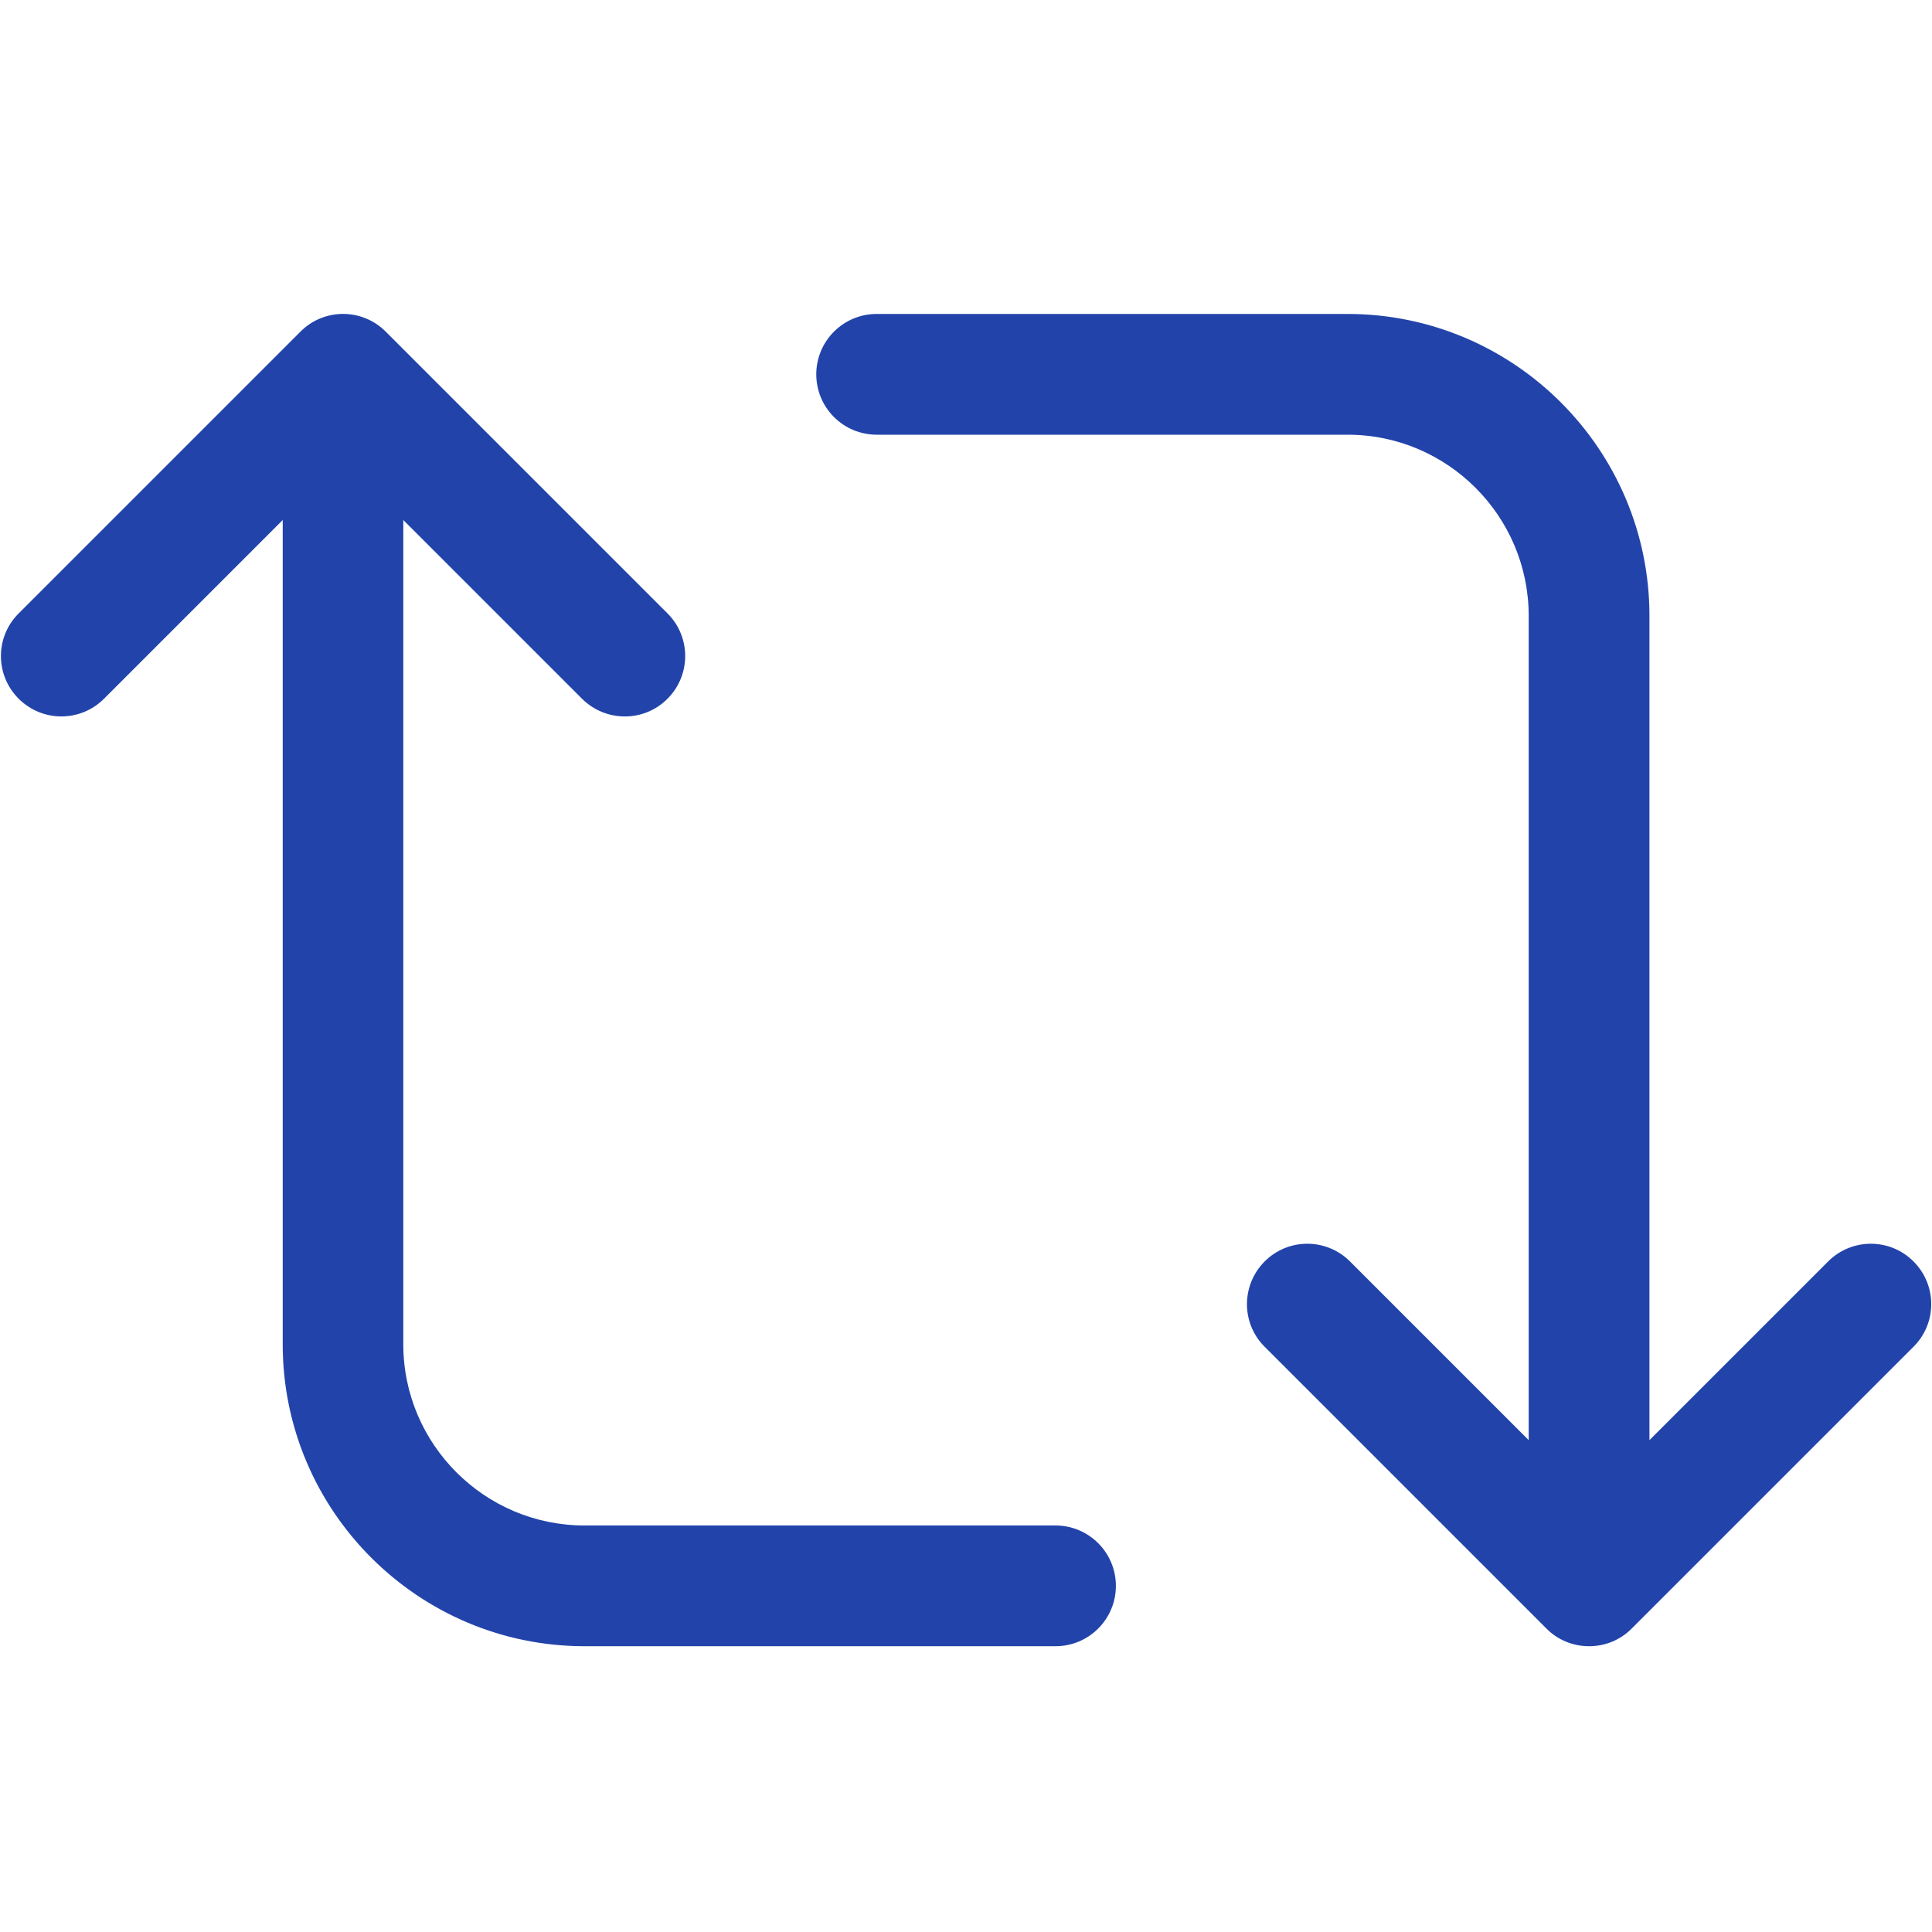
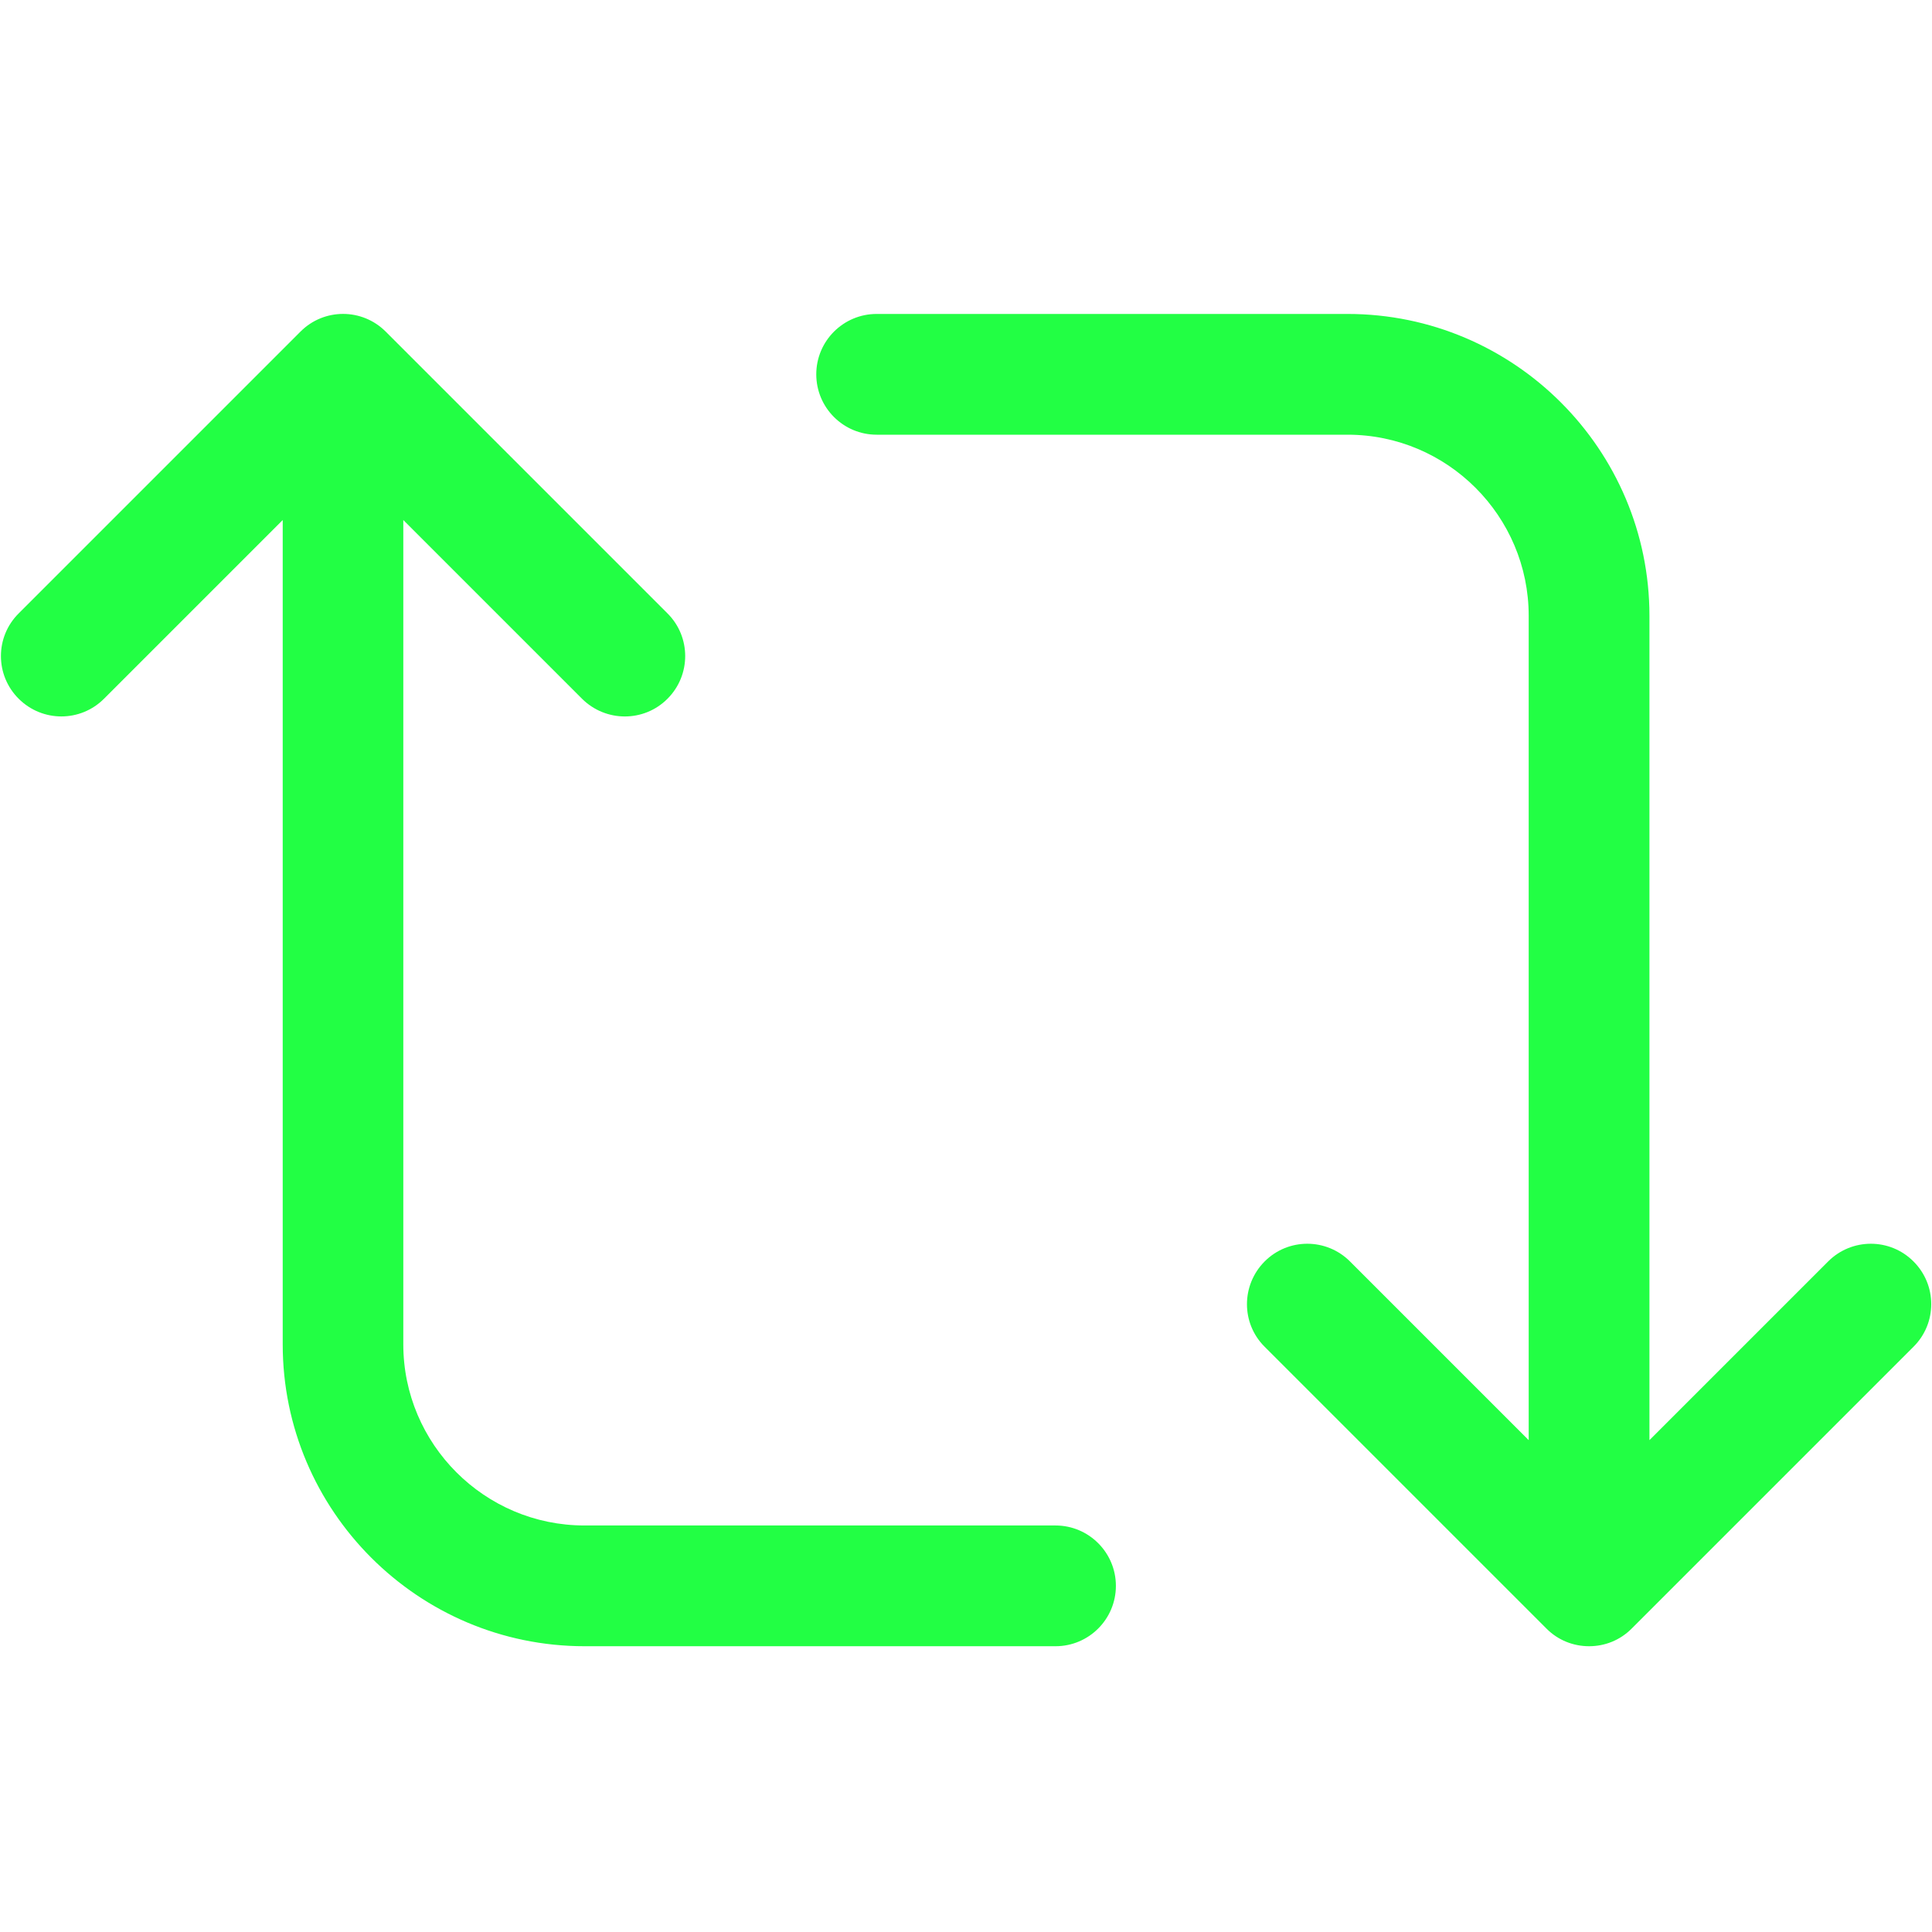
<svg xmlns="http://www.w3.org/2000/svg" width="24" height="24" viewBox="0 0 24 24" fill="none">
-   <path d="M23.77 15.67C23.478 15.377 23.003 15.377 22.71 15.67L20.49 17.89V7.65C20.49 5.582 18.807 3.9 16.74 3.9H10.89C10.476 3.9 10.14 4.236 10.14 4.65C10.14 5.064 10.476 5.4 10.89 5.4H16.74C17.98 5.4 18.99 6.41 18.99 7.65V17.89L16.77 15.67C16.477 15.377 16.002 15.377 15.71 15.67C15.418 15.963 15.416 16.438 15.71 16.73L19.21 20.23C19.355 20.377 19.547 20.45 19.74 20.45C19.933 20.45 20.123 20.378 20.27 20.23L23.77 16.73C24.064 16.438 24.064 15.963 23.77 15.67ZM13.11 18.95H7.26C6.02 18.95 5.01 17.94 5.01 16.7V6.46L7.23 8.68C7.378 8.827 7.57 8.9 7.762 8.9C7.954 8.9 8.146 8.827 8.292 8.68C8.585 8.387 8.585 7.912 8.292 7.62L4.792 4.12C4.499 3.826 4.024 3.826 3.732 4.12L0.232 7.62C-0.062 7.912 -0.062 8.387 0.232 8.68C0.526 8.973 0.999 8.973 1.292 8.68L3.512 6.46V16.7C3.512 18.768 5.195 20.45 7.262 20.45H13.112C13.526 20.45 13.862 20.114 13.862 19.7C13.862 19.286 13.525 18.95 13.112 18.95H13.11Z" fill="#24a" />
+   <path d="M23.77 15.67C23.478 15.377 23.003 15.377 22.71 15.67L20.49 17.89V7.65C20.49 5.582 18.807 3.9 16.74 3.9H10.89C10.476 3.9 10.14 4.236 10.14 4.65C10.14 5.064 10.476 5.4 10.89 5.4H16.74C17.98 5.4 18.99 6.41 18.99 7.65V17.89L16.77 15.67C16.477 15.377 16.002 15.377 15.71 15.67C15.418 15.963 15.416 16.438 15.71 16.73L19.21 20.23C19.355 20.377 19.547 20.45 19.74 20.45C19.933 20.45 20.123 20.378 20.27 20.23L23.77 16.73C24.064 16.438 24.064 15.963 23.77 15.67ZM13.11 18.95H7.26C6.02 18.95 5.01 17.94 5.01 16.7V6.46L7.23 8.68C7.378 8.827 7.57 8.9 7.762 8.9C7.954 8.9 8.146 8.827 8.292 8.68C8.585 8.387 8.585 7.912 8.292 7.62L4.792 4.12C4.499 3.826 4.024 3.826 3.732 4.12L0.232 7.62C-0.062 7.912 -0.062 8.387 0.232 8.68C0.526 8.973 0.999 8.973 1.292 8.68L3.512 6.46V16.7C3.512 18.768 5.195 20.45 7.262 20.45H13.112C13.526 20.45 13.862 20.114 13.862 19.7C13.862 19.286 13.525 18.95 13.112 18.95H13.11Z" fill="#2f4" />
</svg>
